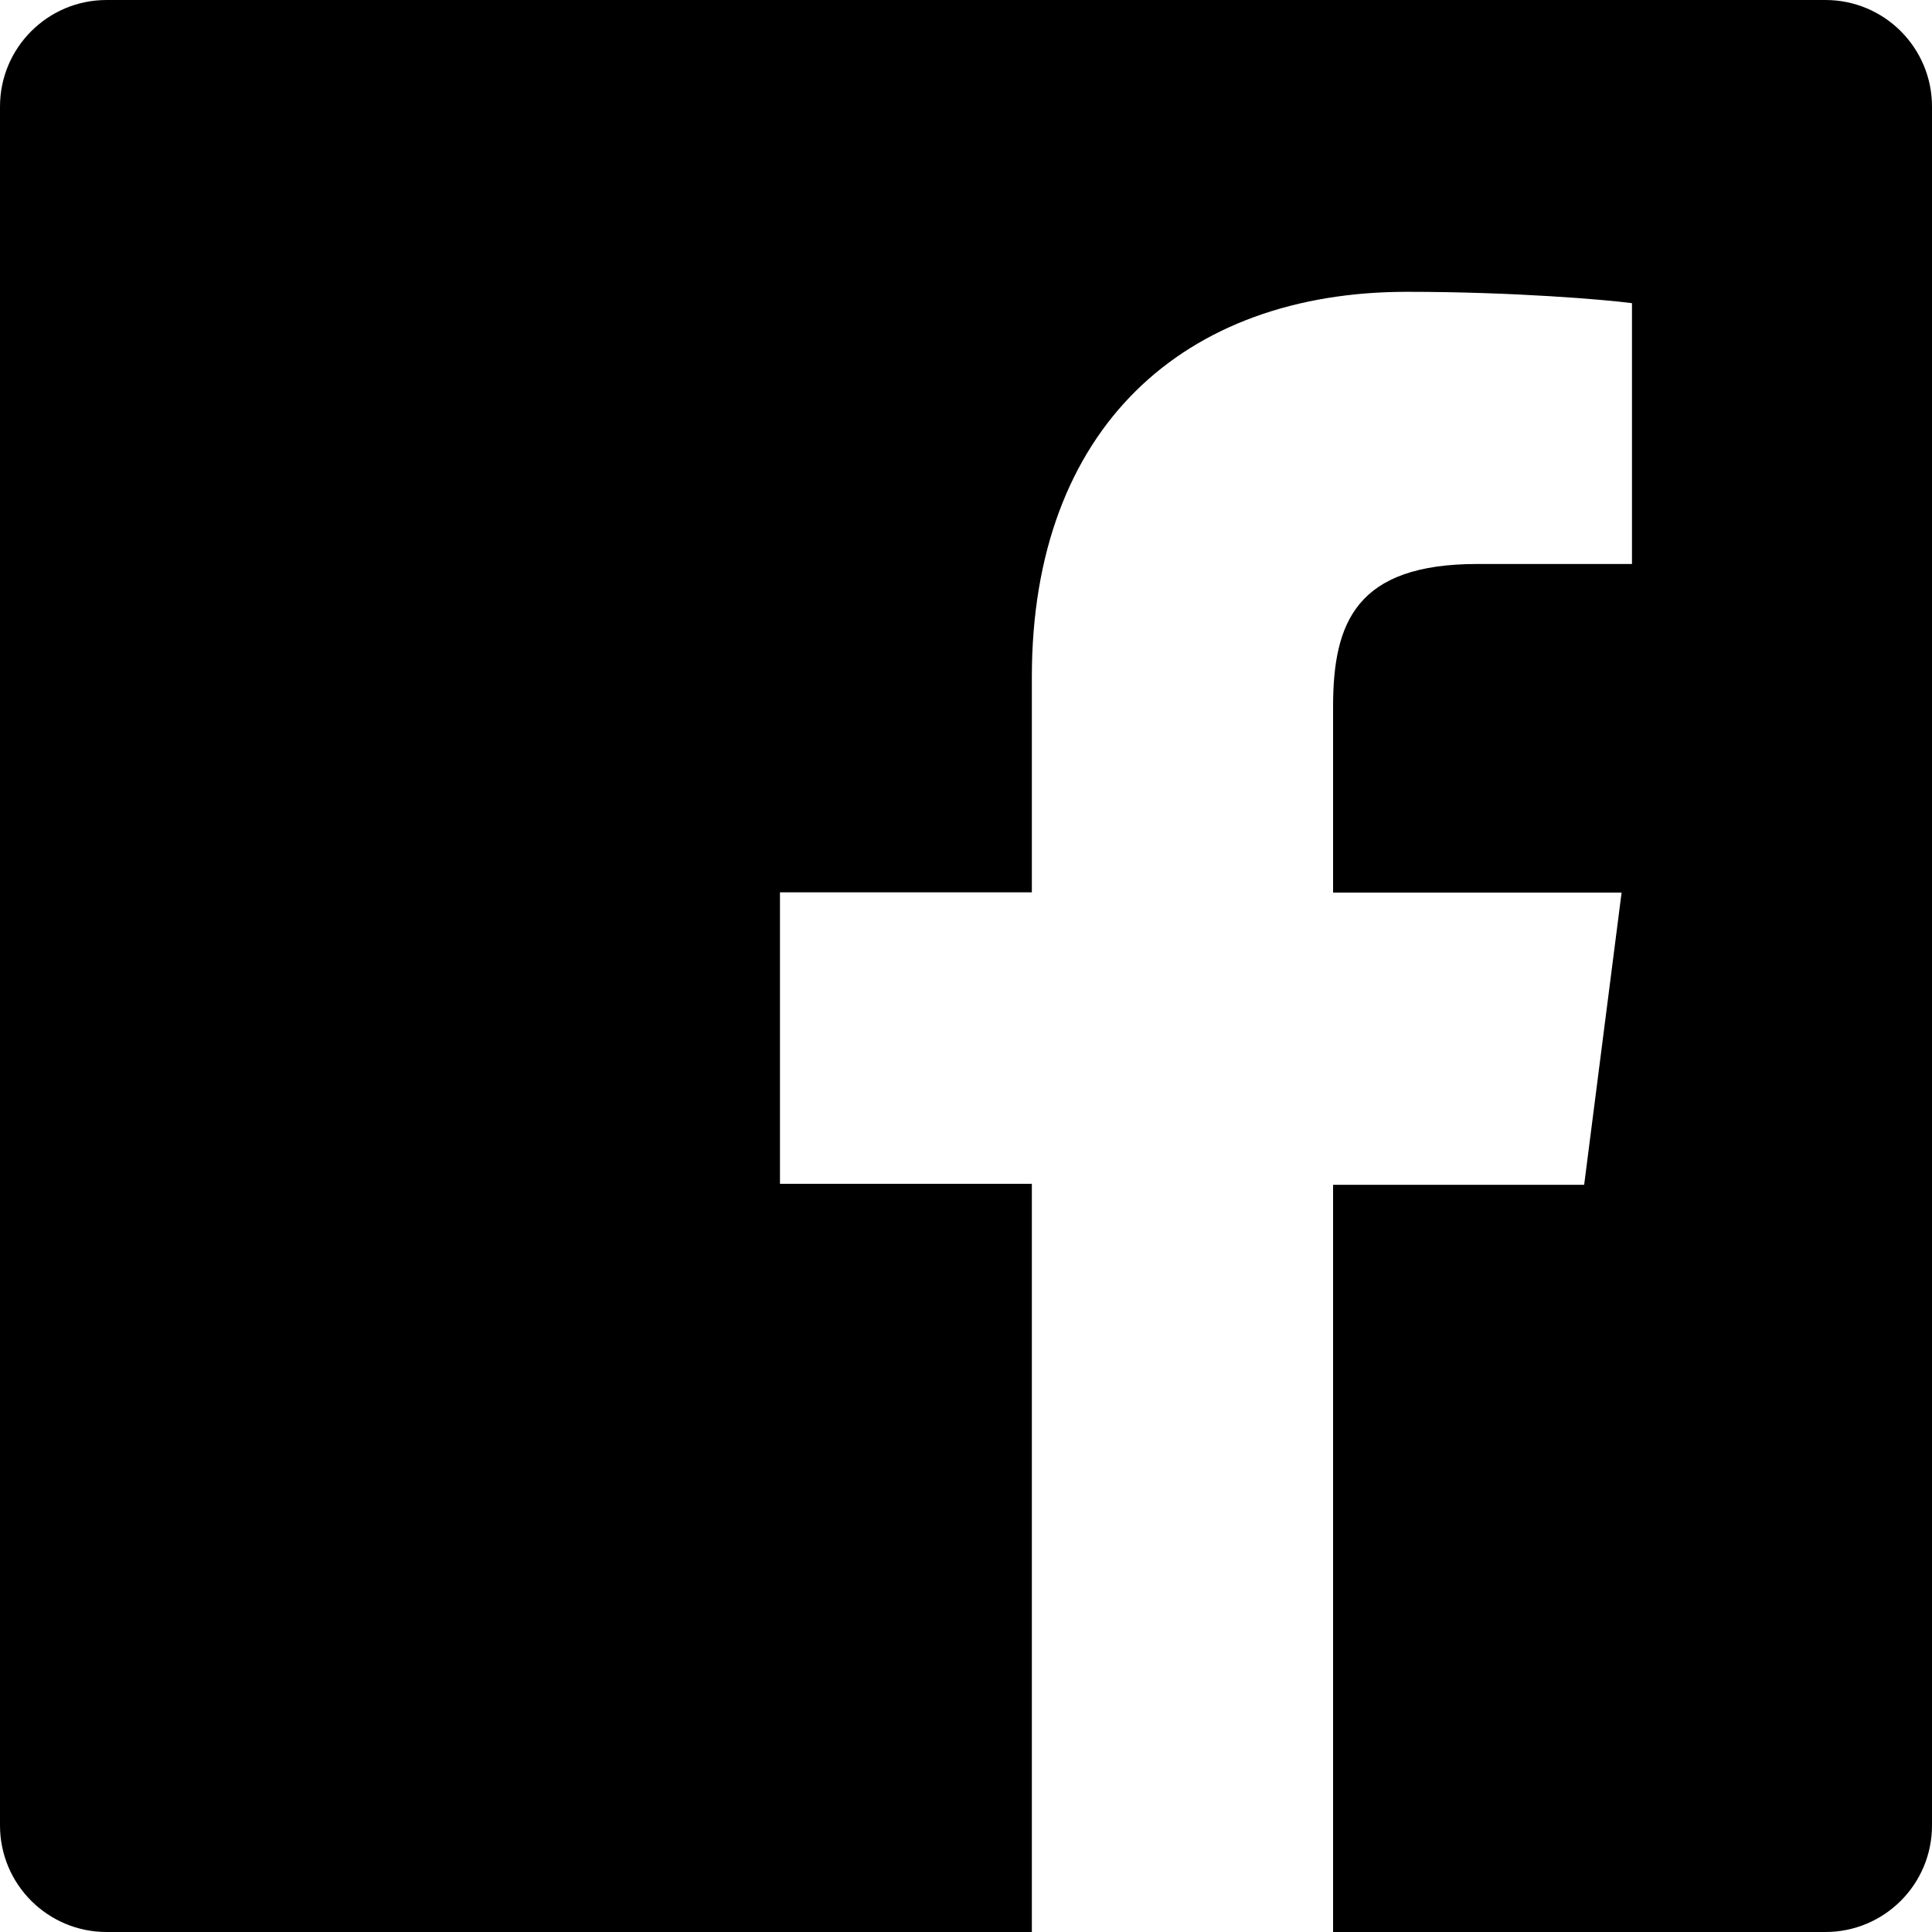
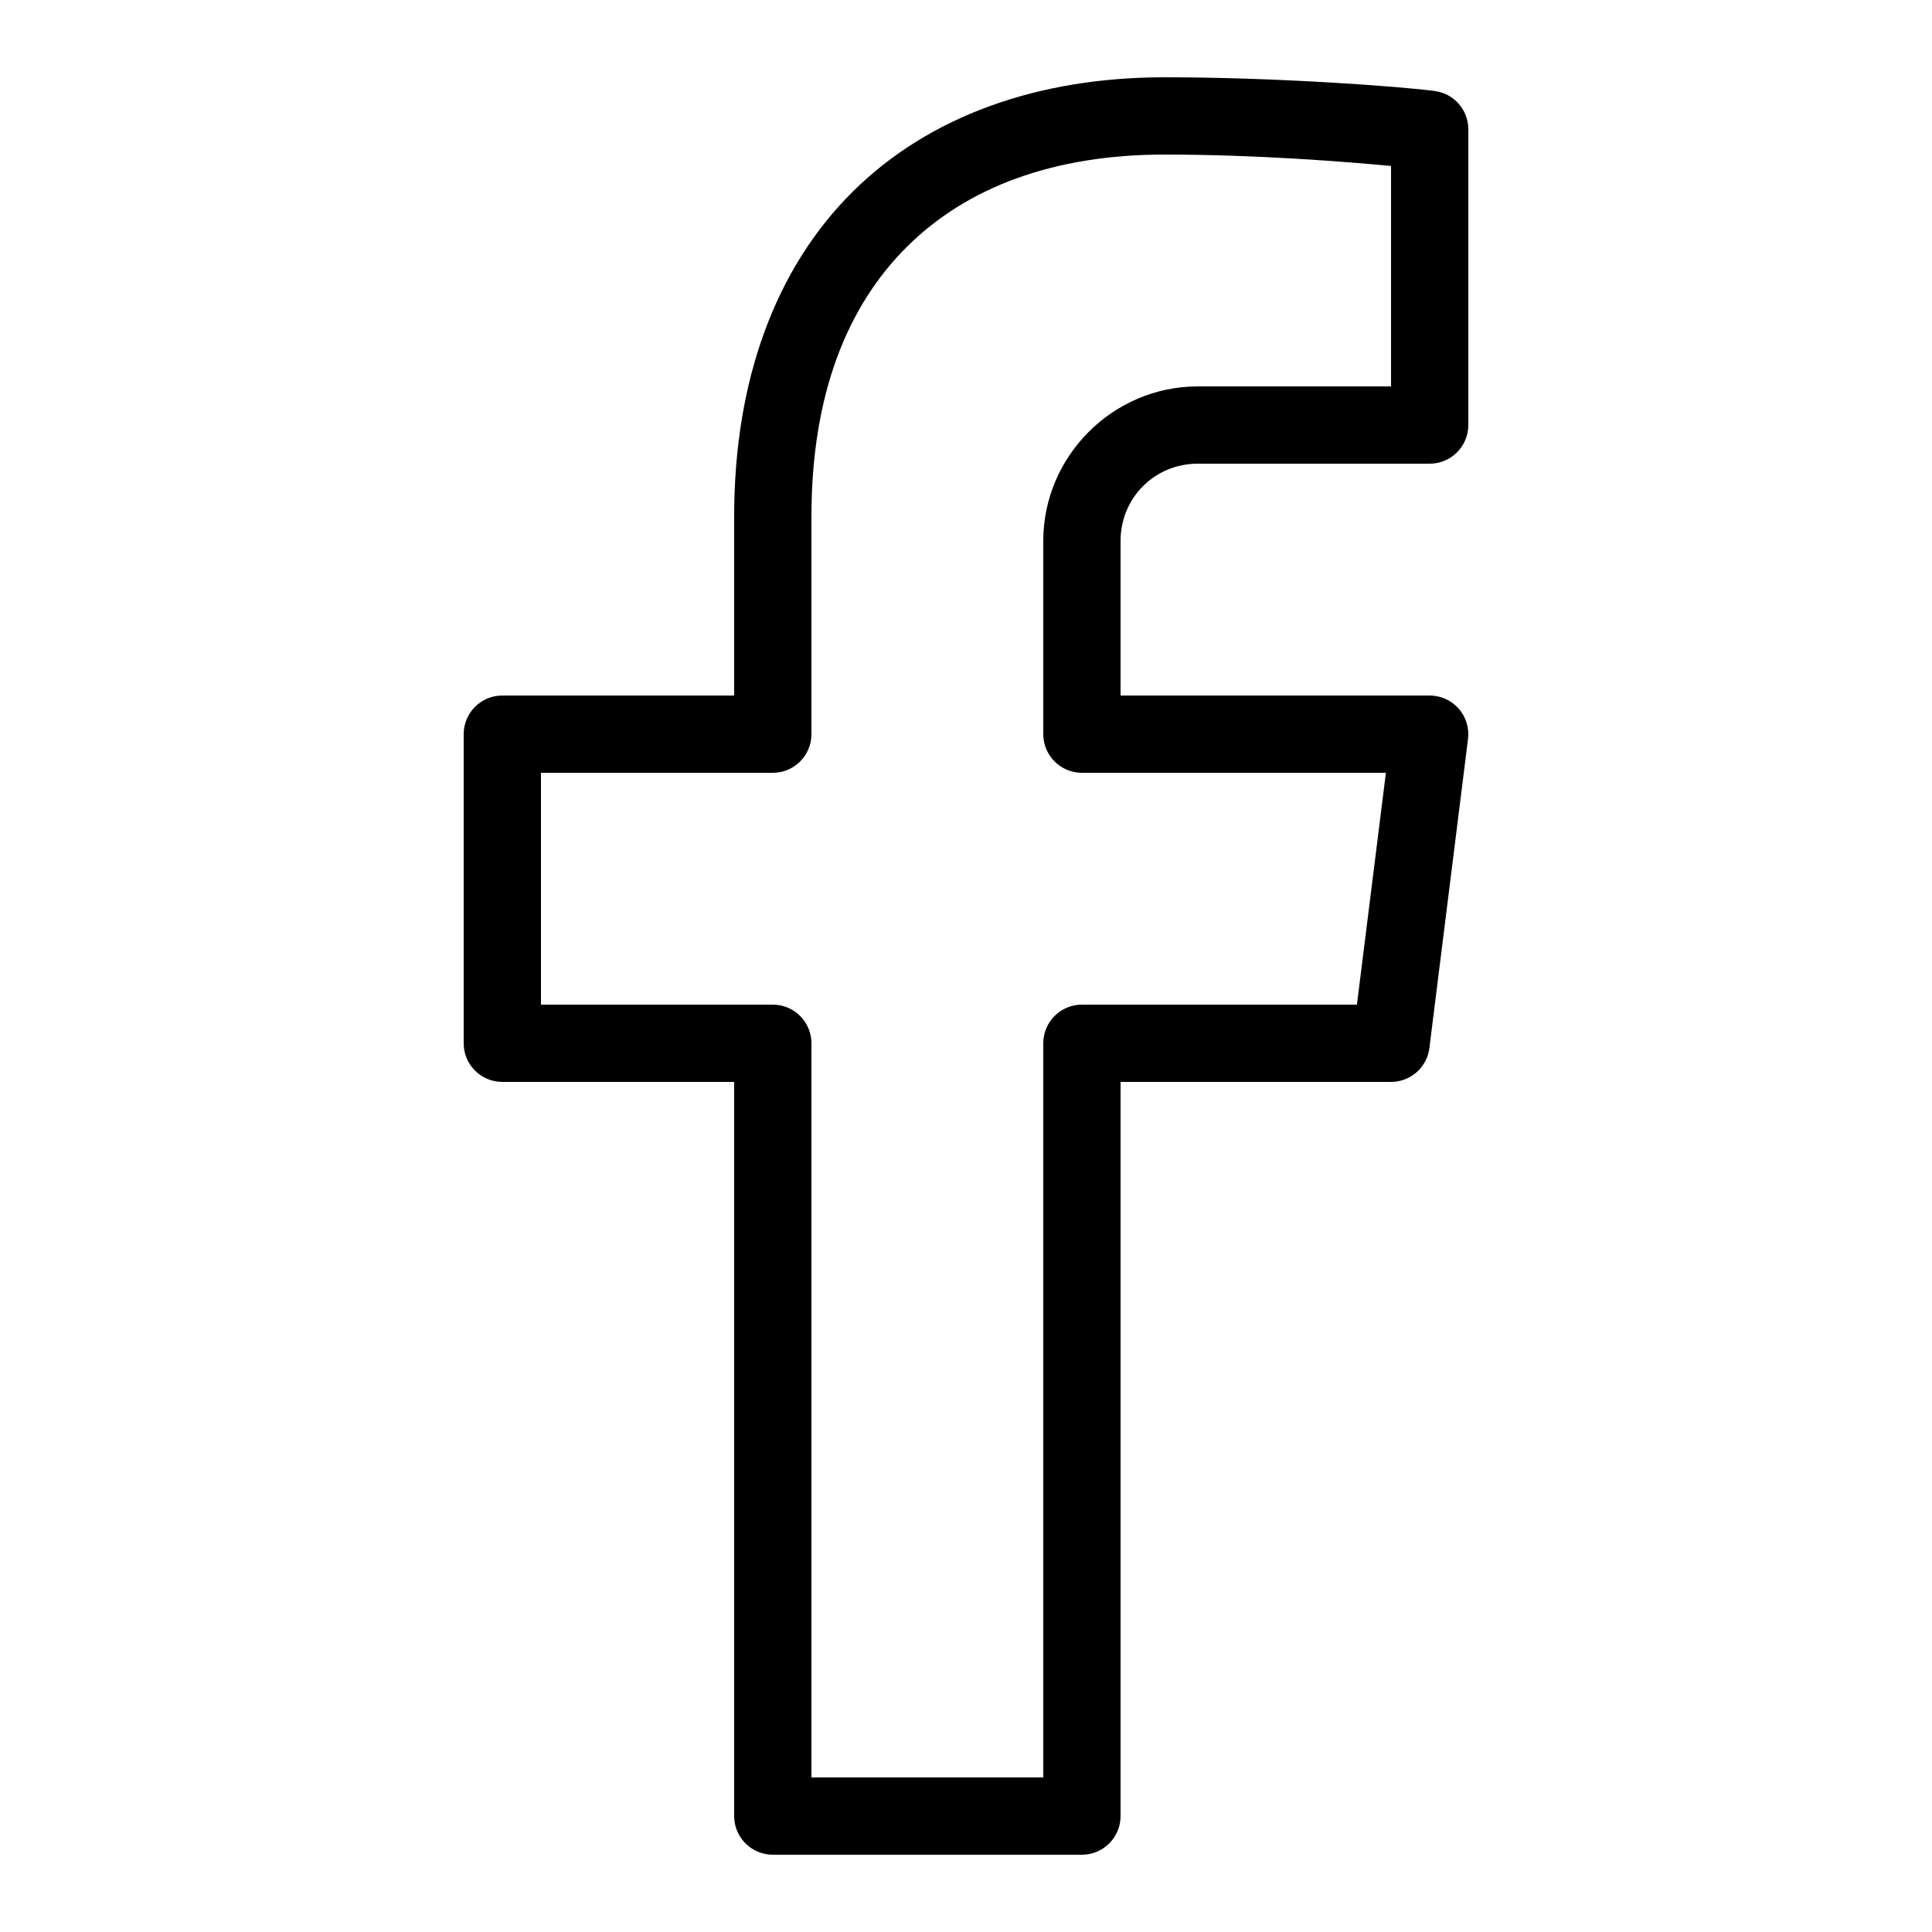
- <svg xmlns="http://www.w3.org/2000/svg" role="img" viewBox="0 0 24 24">
-   <path d="M22.676 0H1.324C.593 0 0 .593 0 1.324v21.352C0 23.408.593 24 1.324 24h11.494v-9.294H9.689v-3.621h3.129V8.41c0-3.099 1.894-4.785 4.659-4.785 1.325 0 2.464.097 2.796.141v3.24h-1.921c-1.5 0-1.792.721-1.792 1.771v2.311h3.584l-.465 3.63H16.56V24h6.115c.733 0 1.325-.592 1.325-1.324V1.324C24 .593 23.408 0 22.676 0" />
+ <svg xmlns="http://www.w3.org/2000/svg" viewBox="0 0 50 50" width="50px" height="50px">
+   <path style="line-height:normal;text-indent:0;text-align:start;text-decoration-line:none;text-decoration-style:solid;text-decoration-color:#000;text-transform:none;block-progression:tb;isolation:auto;mix-blend-mode:normal" d="M 30.141 2 C 26.87 2 24.045 2.997 22.062 4.967 C 20.08 6.937 19 9.824 19 13.367 L 19 18 L 13 18 A 1 1 0 0 0 12 19 L 12 27 A 1 1 0 0 0 13 28 L 19 28 L 19 47 A 1 1 0 0 0 20 48 L 28 48 A 1 1 0 0 0 29 47 L 29 28 L 36 28 A 1 1 0 0 0 36.992 27.125 L 37.992 19.125 A 1 1 0 0 0 37 18 L 29 18 L 29 14 C 29 12.883 29.883 12 31 12 L 37 12 A 1 1 0 0 0 38 11 L 38 3.346 A 1 1 0 0 0 37.131 2.355 C 36.247 2.238 33.057 2 30.141 2 z M 30.141 4 C 32.578 4 34.935 4.195 36 4.295 L 36 10 L 31 10 C 28.803 10 27 11.803 27 14 L 27 19 A 1 1 0 0 0 28 20 L 35.867 20 L 35.117 26 L 28 26 A 1 1 0 0 0 27 27 L 27 46 L 21 46 L 21 27 A 1 1 0 0 0 20 26 L 14 26 L 14 20 L 20 20 A 1 1 0 0 0 21 19 L 21 13.367 C 21 10.223 21.92 7.927 23.473 6.385 C 25.025 4.843 27.27 4 30.141 4 z" font-weight="400" font-family="sans-serif" white-space="normal" overflow="visible" />
</svg>
